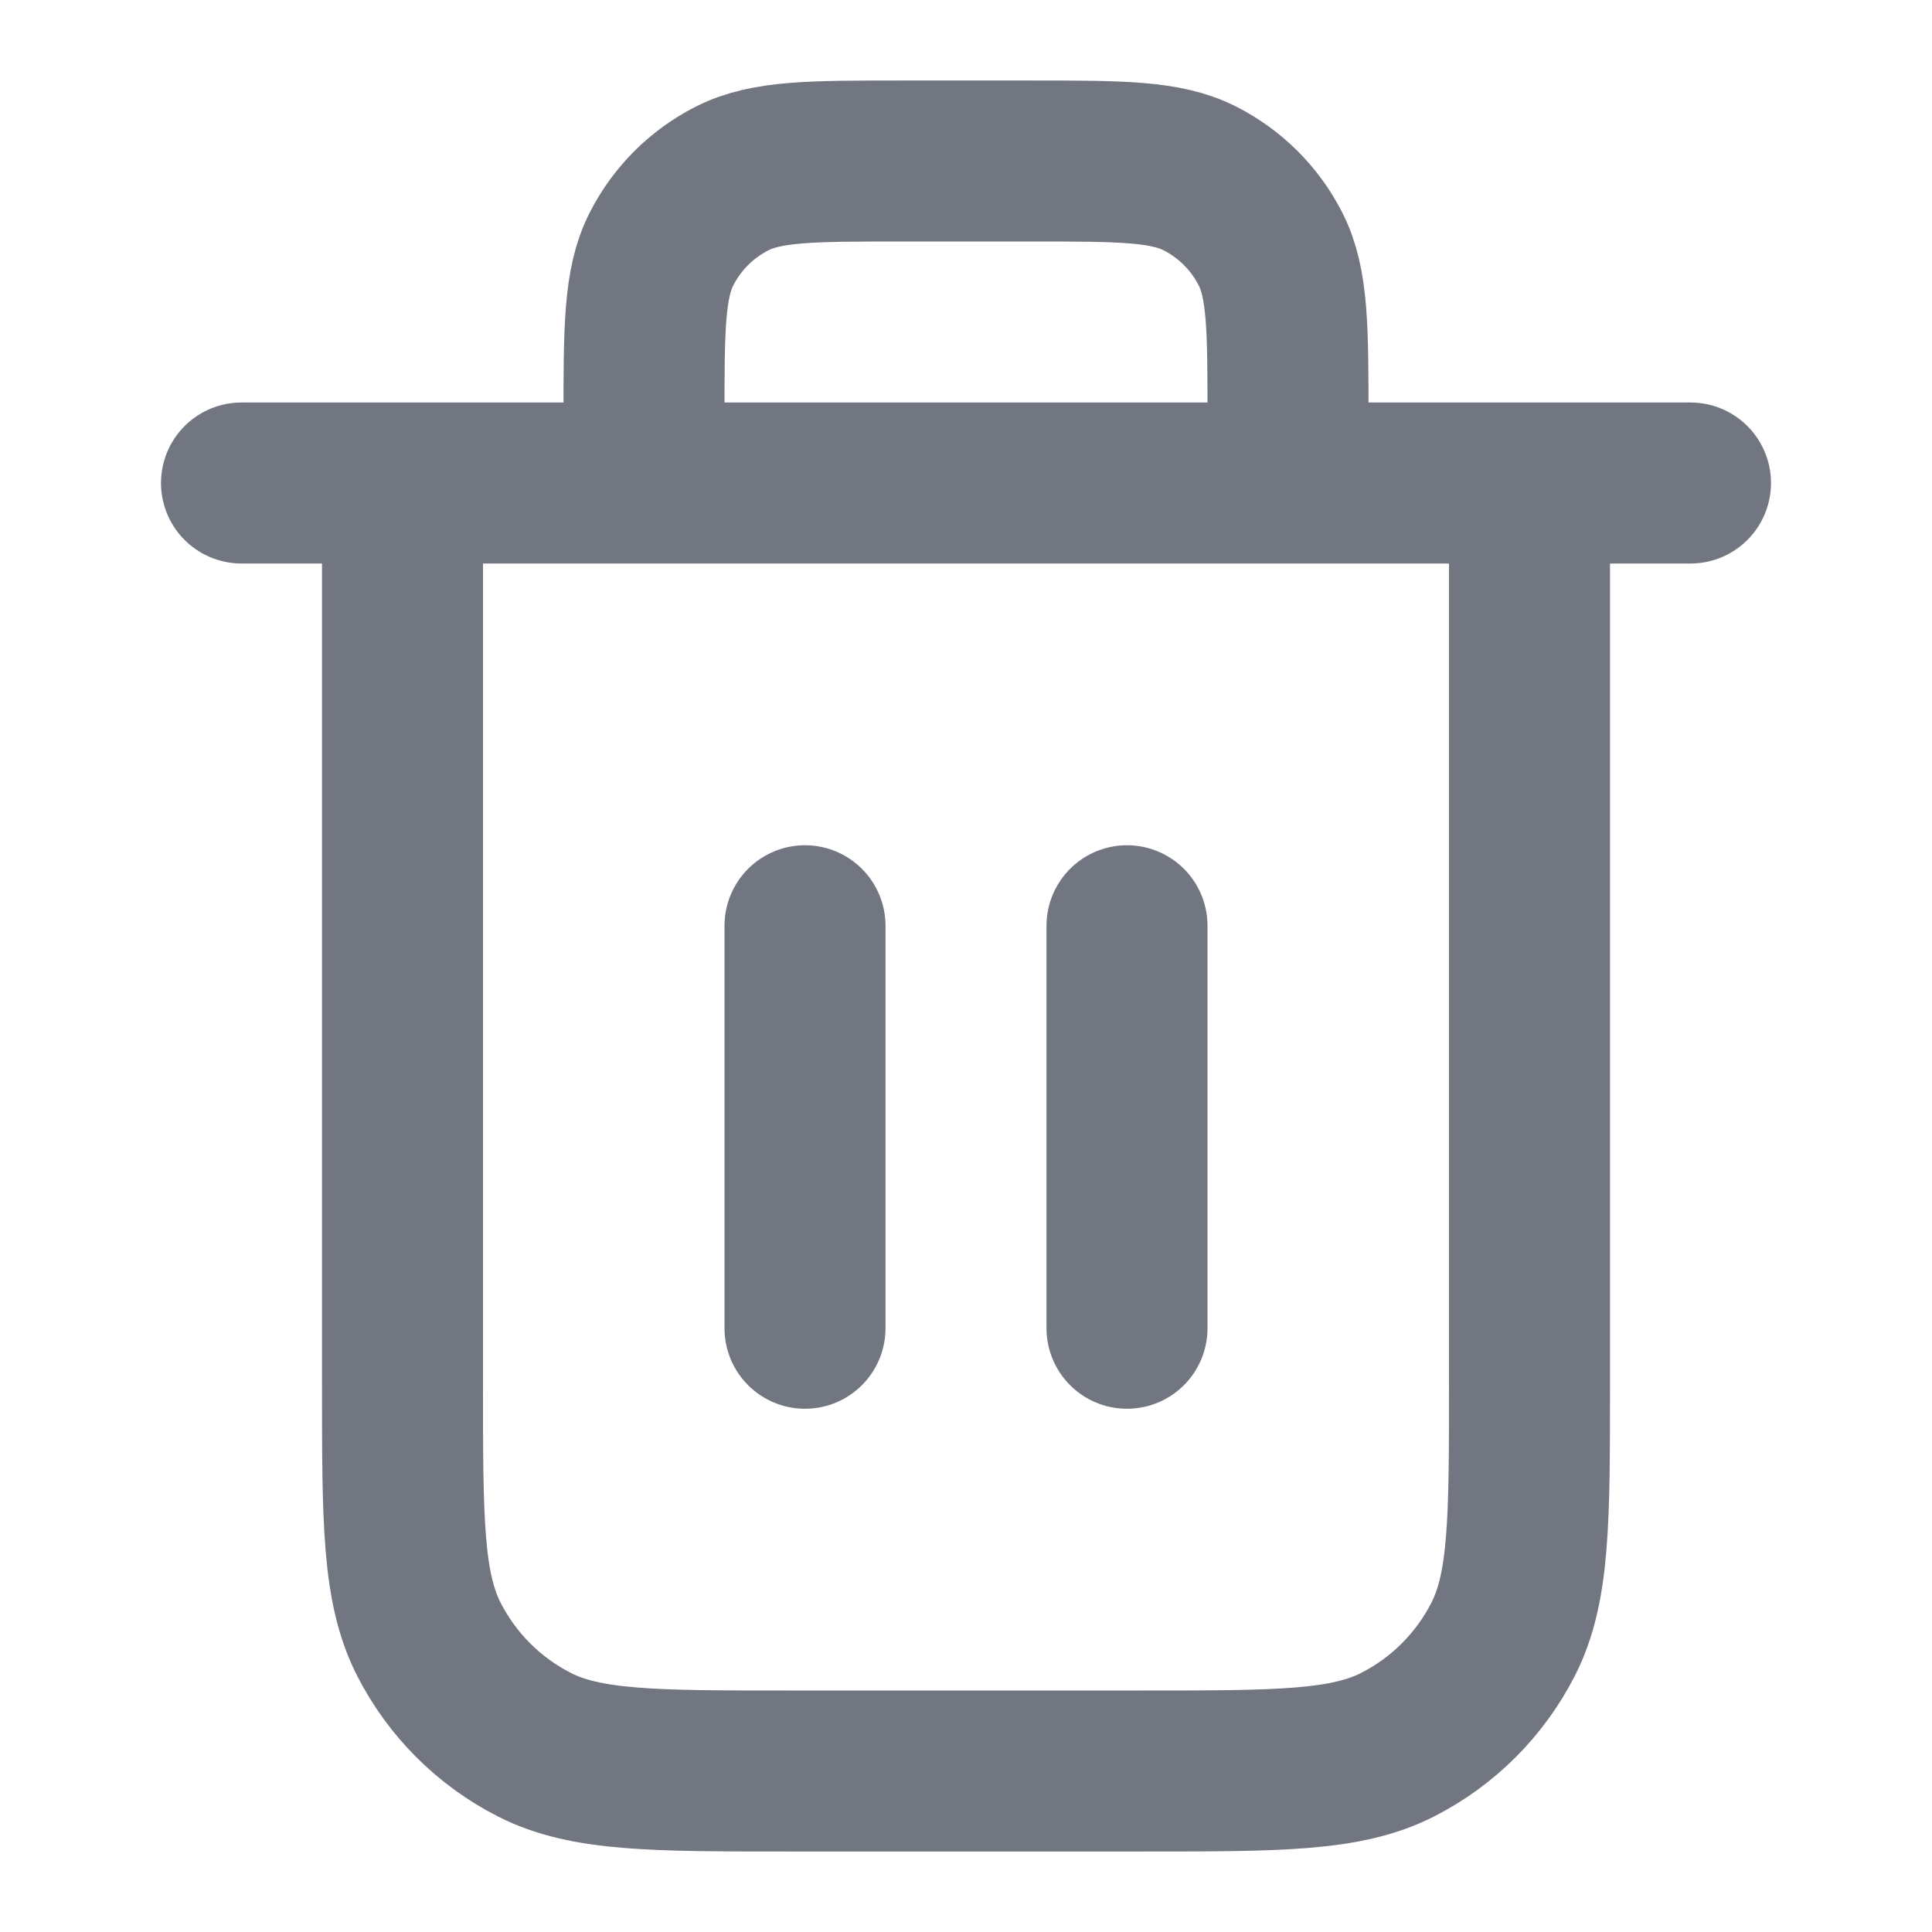
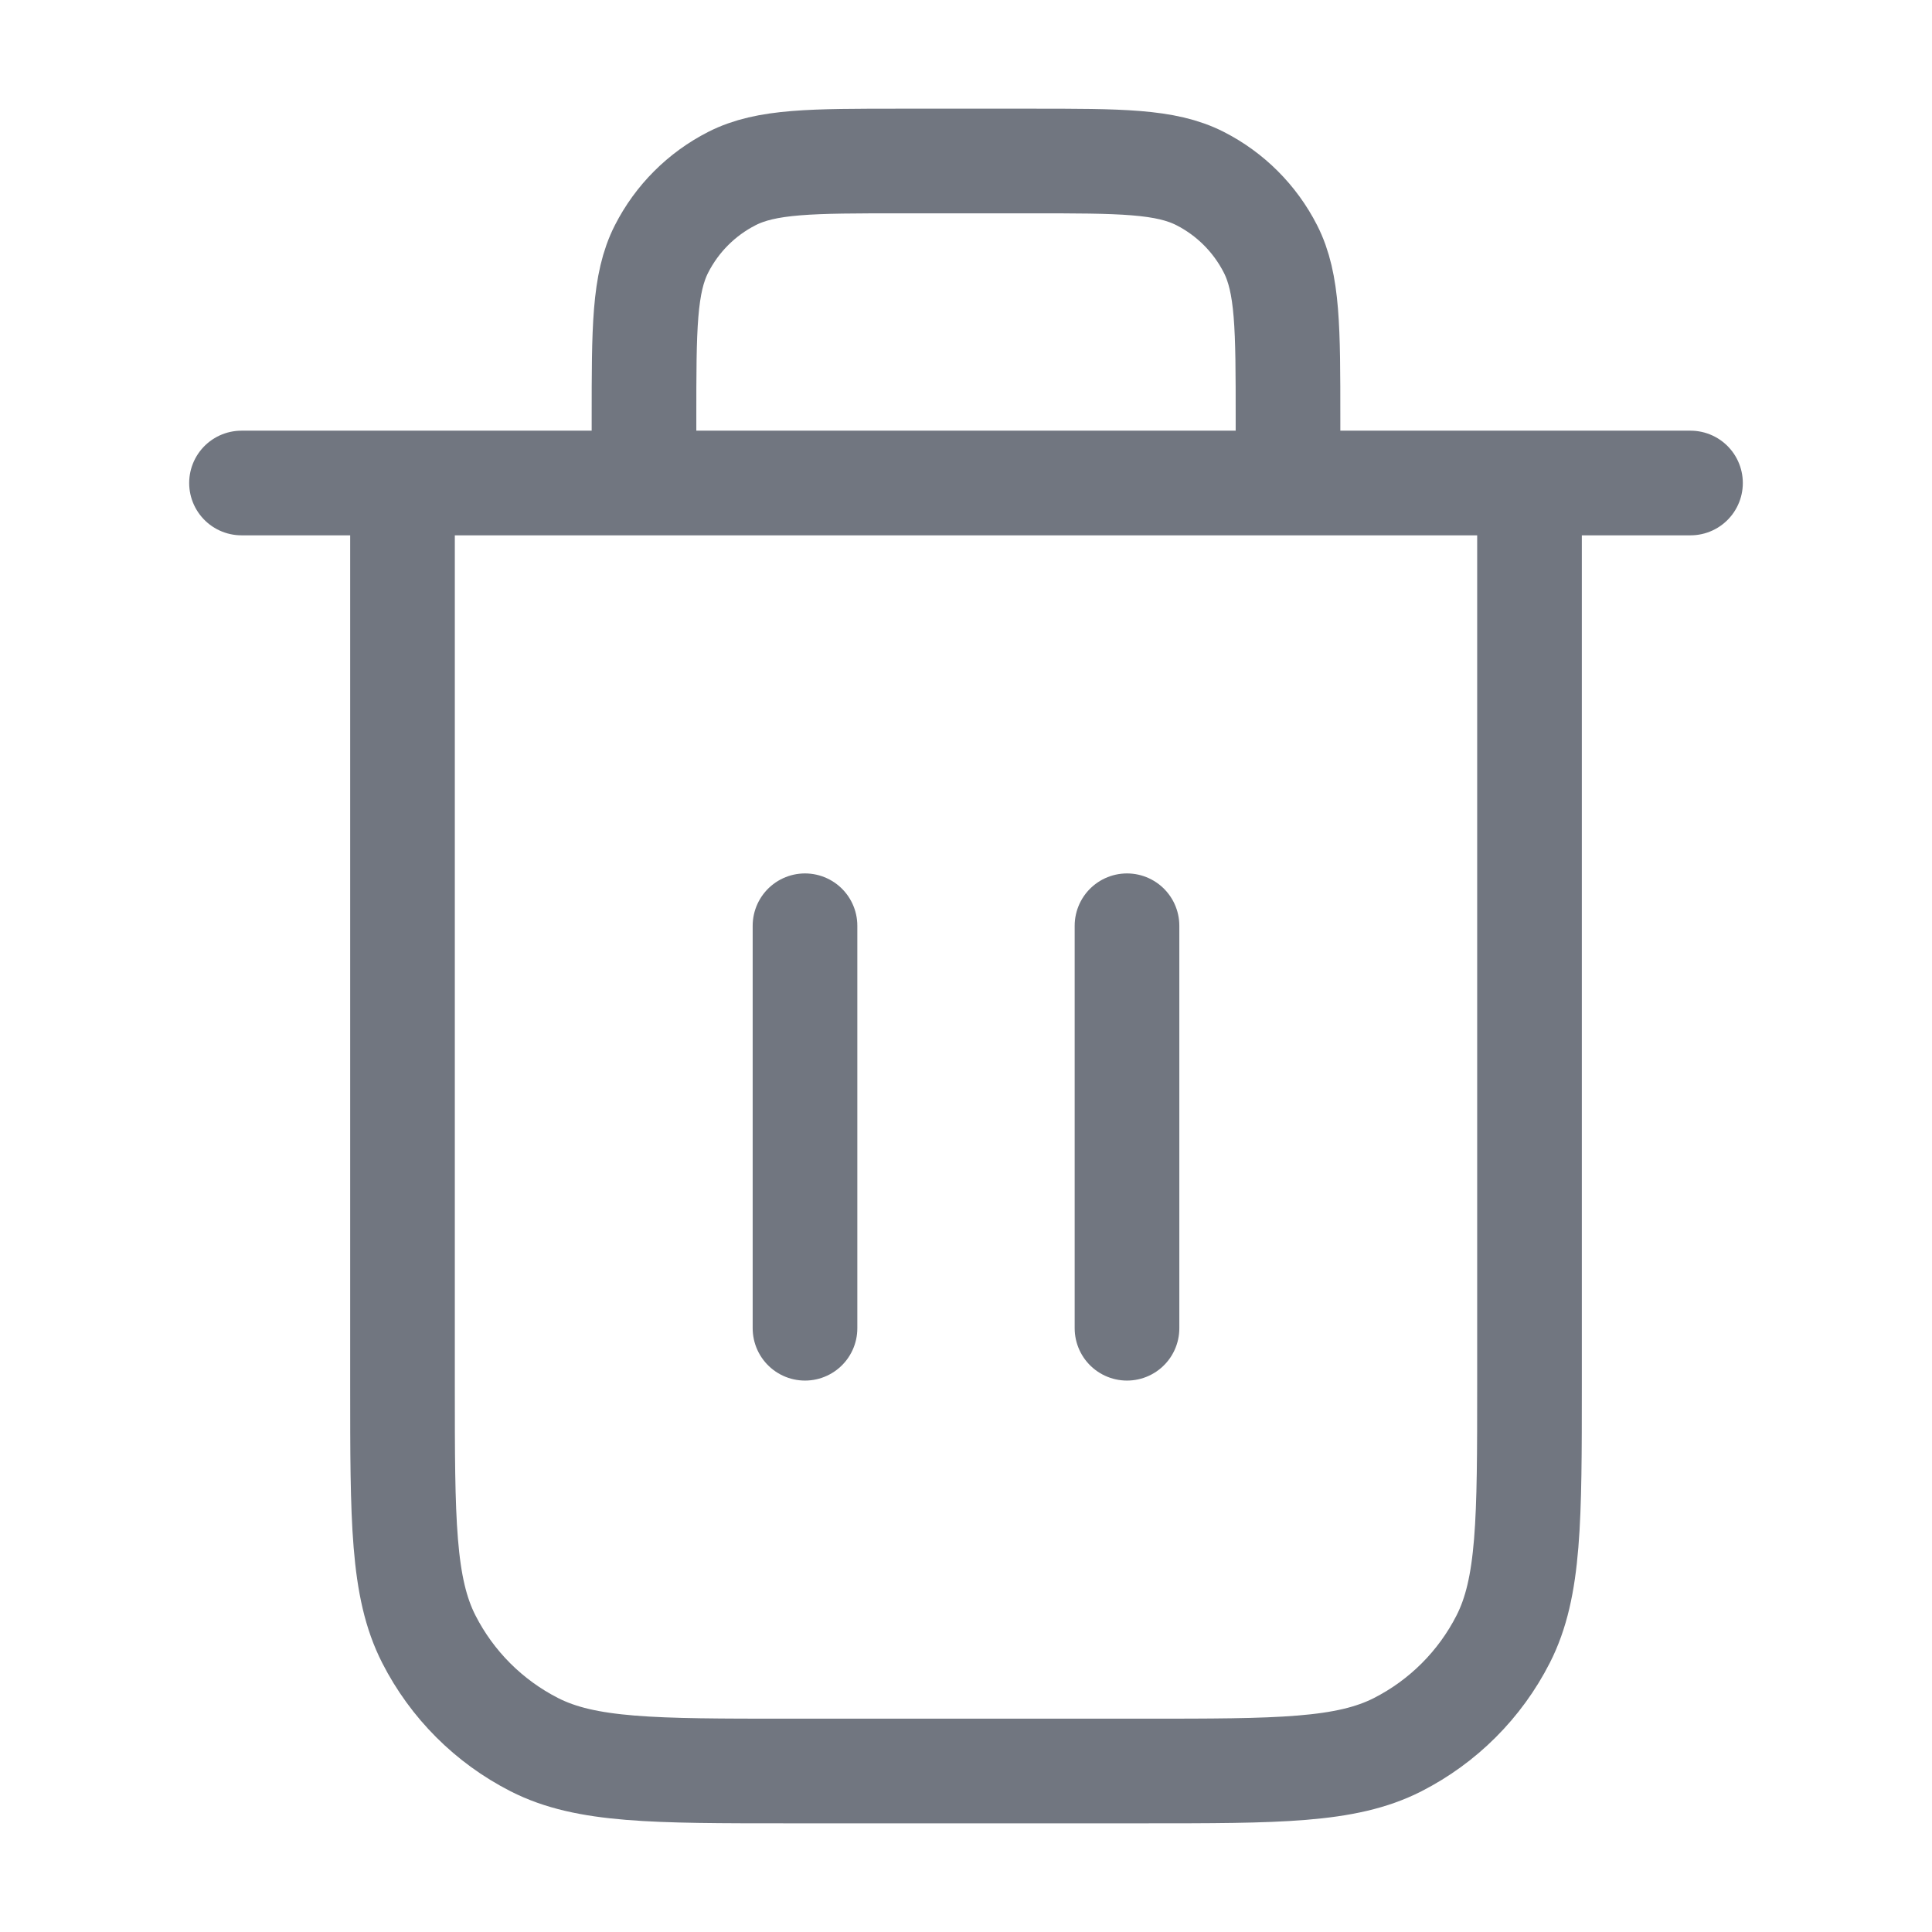
<svg xmlns="http://www.w3.org/2000/svg" width="24" height="24" viewBox="0 0 24 24" fill="none">
-   <path stroke="#717680" stroke-width="2" stroke-linecap="round" stroke-linejoin="round" d="M16 6v-.8c0-1.12 0-1.68-.218-2.108a2 2 0 0 0-.874-.874C14.48 2 13.92 2 12.8 2h-1.6c-1.12 0-1.68 0-2.108.218a2 2 0 0 0-.874.874C8 3.52 8 4.08 8 5.2V6m2 5.5v5m4-5v5M3 6h18m-2 0v11.2c0 1.68 0 2.52-.327 3.162a3 3 0 0 1-1.311 1.311C16.72 22 15.88 22 14.2 22H9.8c-1.68 0-2.52 0-3.162-.327a3 3 0 0 1-1.311-1.311C5 19.72 5 18.88 5 17.2V6" />
+   <path stroke="#717680" stroke-width="1.3" stroke-linecap="round" stroke-linejoin="round" d="M16 6v-.8c0-1.12 0-1.68-.218-2.108a2 2 0 0 0-.874-.874C14.48 2 13.92 2 12.8 2h-1.6c-1.12 0-1.68 0-2.108.218a2 2 0 0 0-.874.874C8 3.52 8 4.08 8 5.2V6m2 5.5v5m4-5v5M3 6h18m-2 0v11.2c0 1.68 0 2.52-.327 3.162a3 3 0 0 1-1.311 1.311C16.72 22 15.88 22 14.2 22H9.8c-1.68 0-2.52 0-3.162-.327a3 3 0 0 1-1.311-1.311C5 19.72 5 18.88 5 17.2V6" />
</svg>
